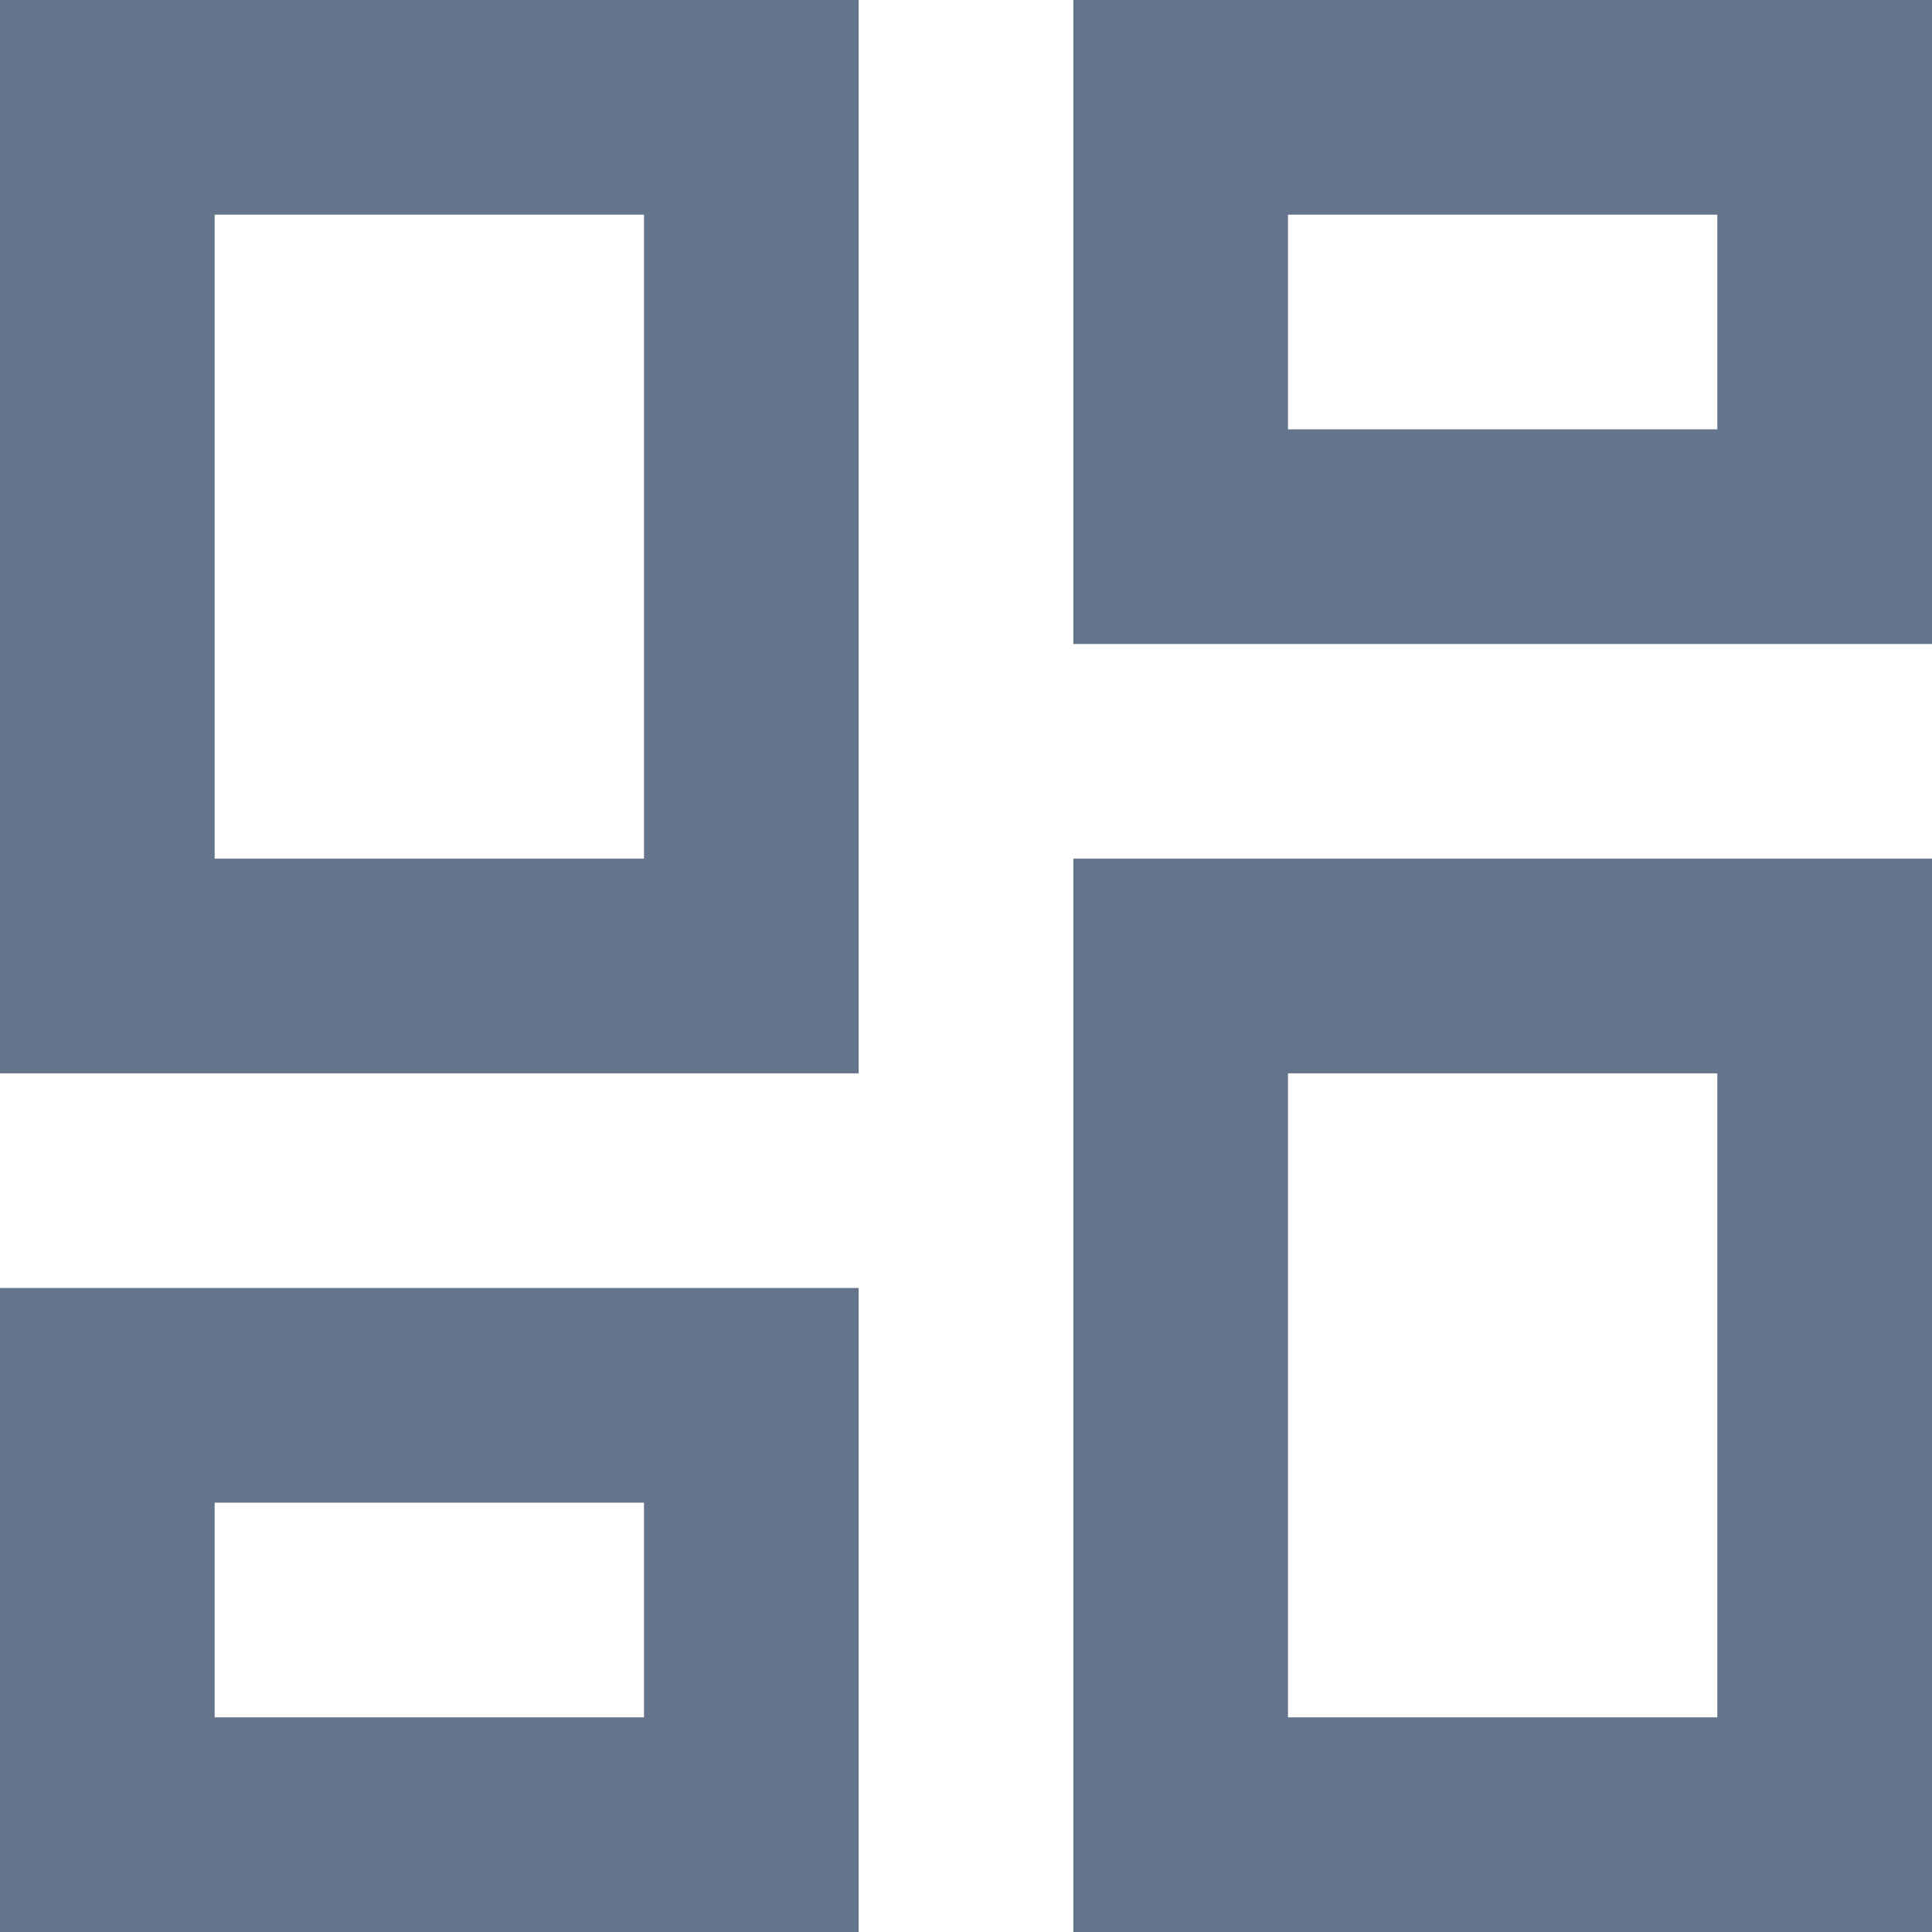
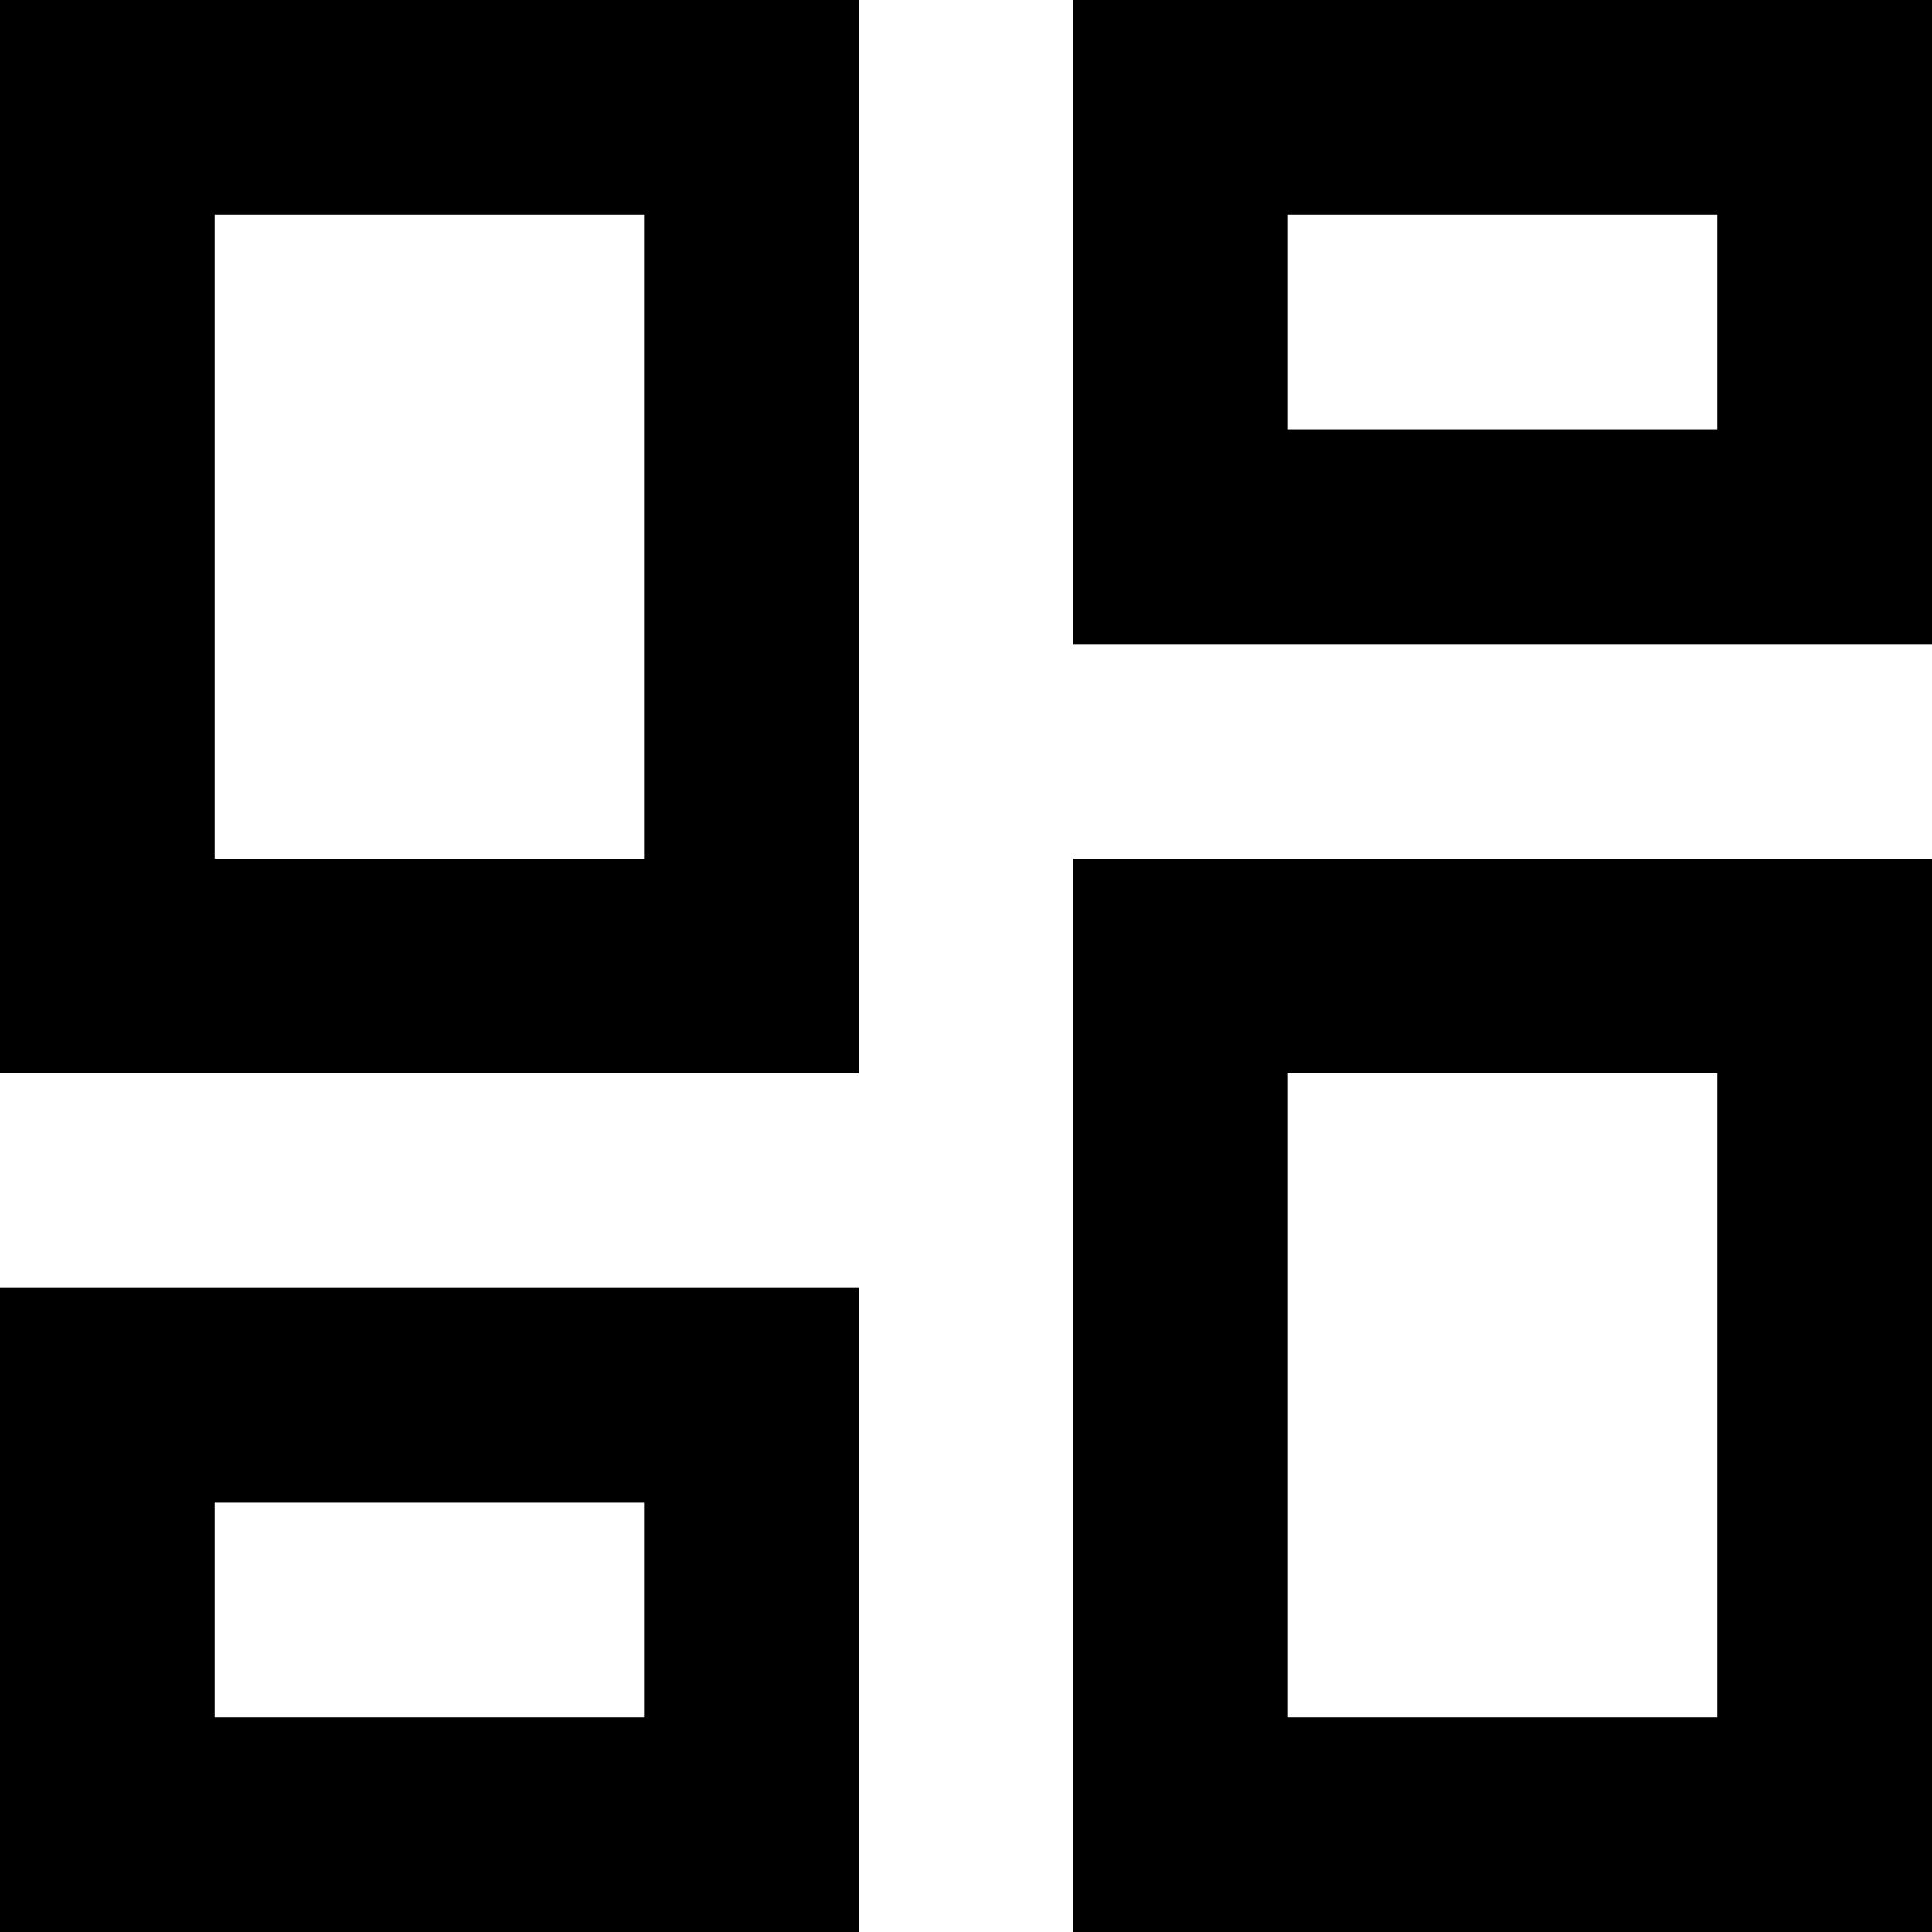
<svg xmlns="http://www.w3.org/2000/svg" width="18" height="18" viewBox="0 0 18 18" fill="none">
-   <path d="M10 6V0H18V6H10V6M0 10V0H8V10H0V10M10 18V8H18V18H10V18M0 18V12H8V18H0V18M2 8H6V2H2V8V8M12 16H16V10H12V16V16M12 4H16V2H12V4V4M2 16H6V14H2V16V16M6 8V8V8V8V8V8M12 4V4V4V4V4V4M12 10V10V10V10V10V10M6 14V14V14V14V14V14" fill="#64748B" />
+   <path d="M10 6V0H18V6H10V6M0 10V0H8V10H0V10M10 18V8H18V18H10V18M0 18V12H8V18H0V18M2 8H6V2H2V8V8M12 16H16V10H12V16V16M12 4H16V2H12V4V4M2 16H6V14H2V16V16M6 8V8V8V8V8V8M12 4V4V4V4V4V4M12 10V10V10V10V10V10M6 14V14V14V14V14V14" fill="currentColor" />
</svg>
